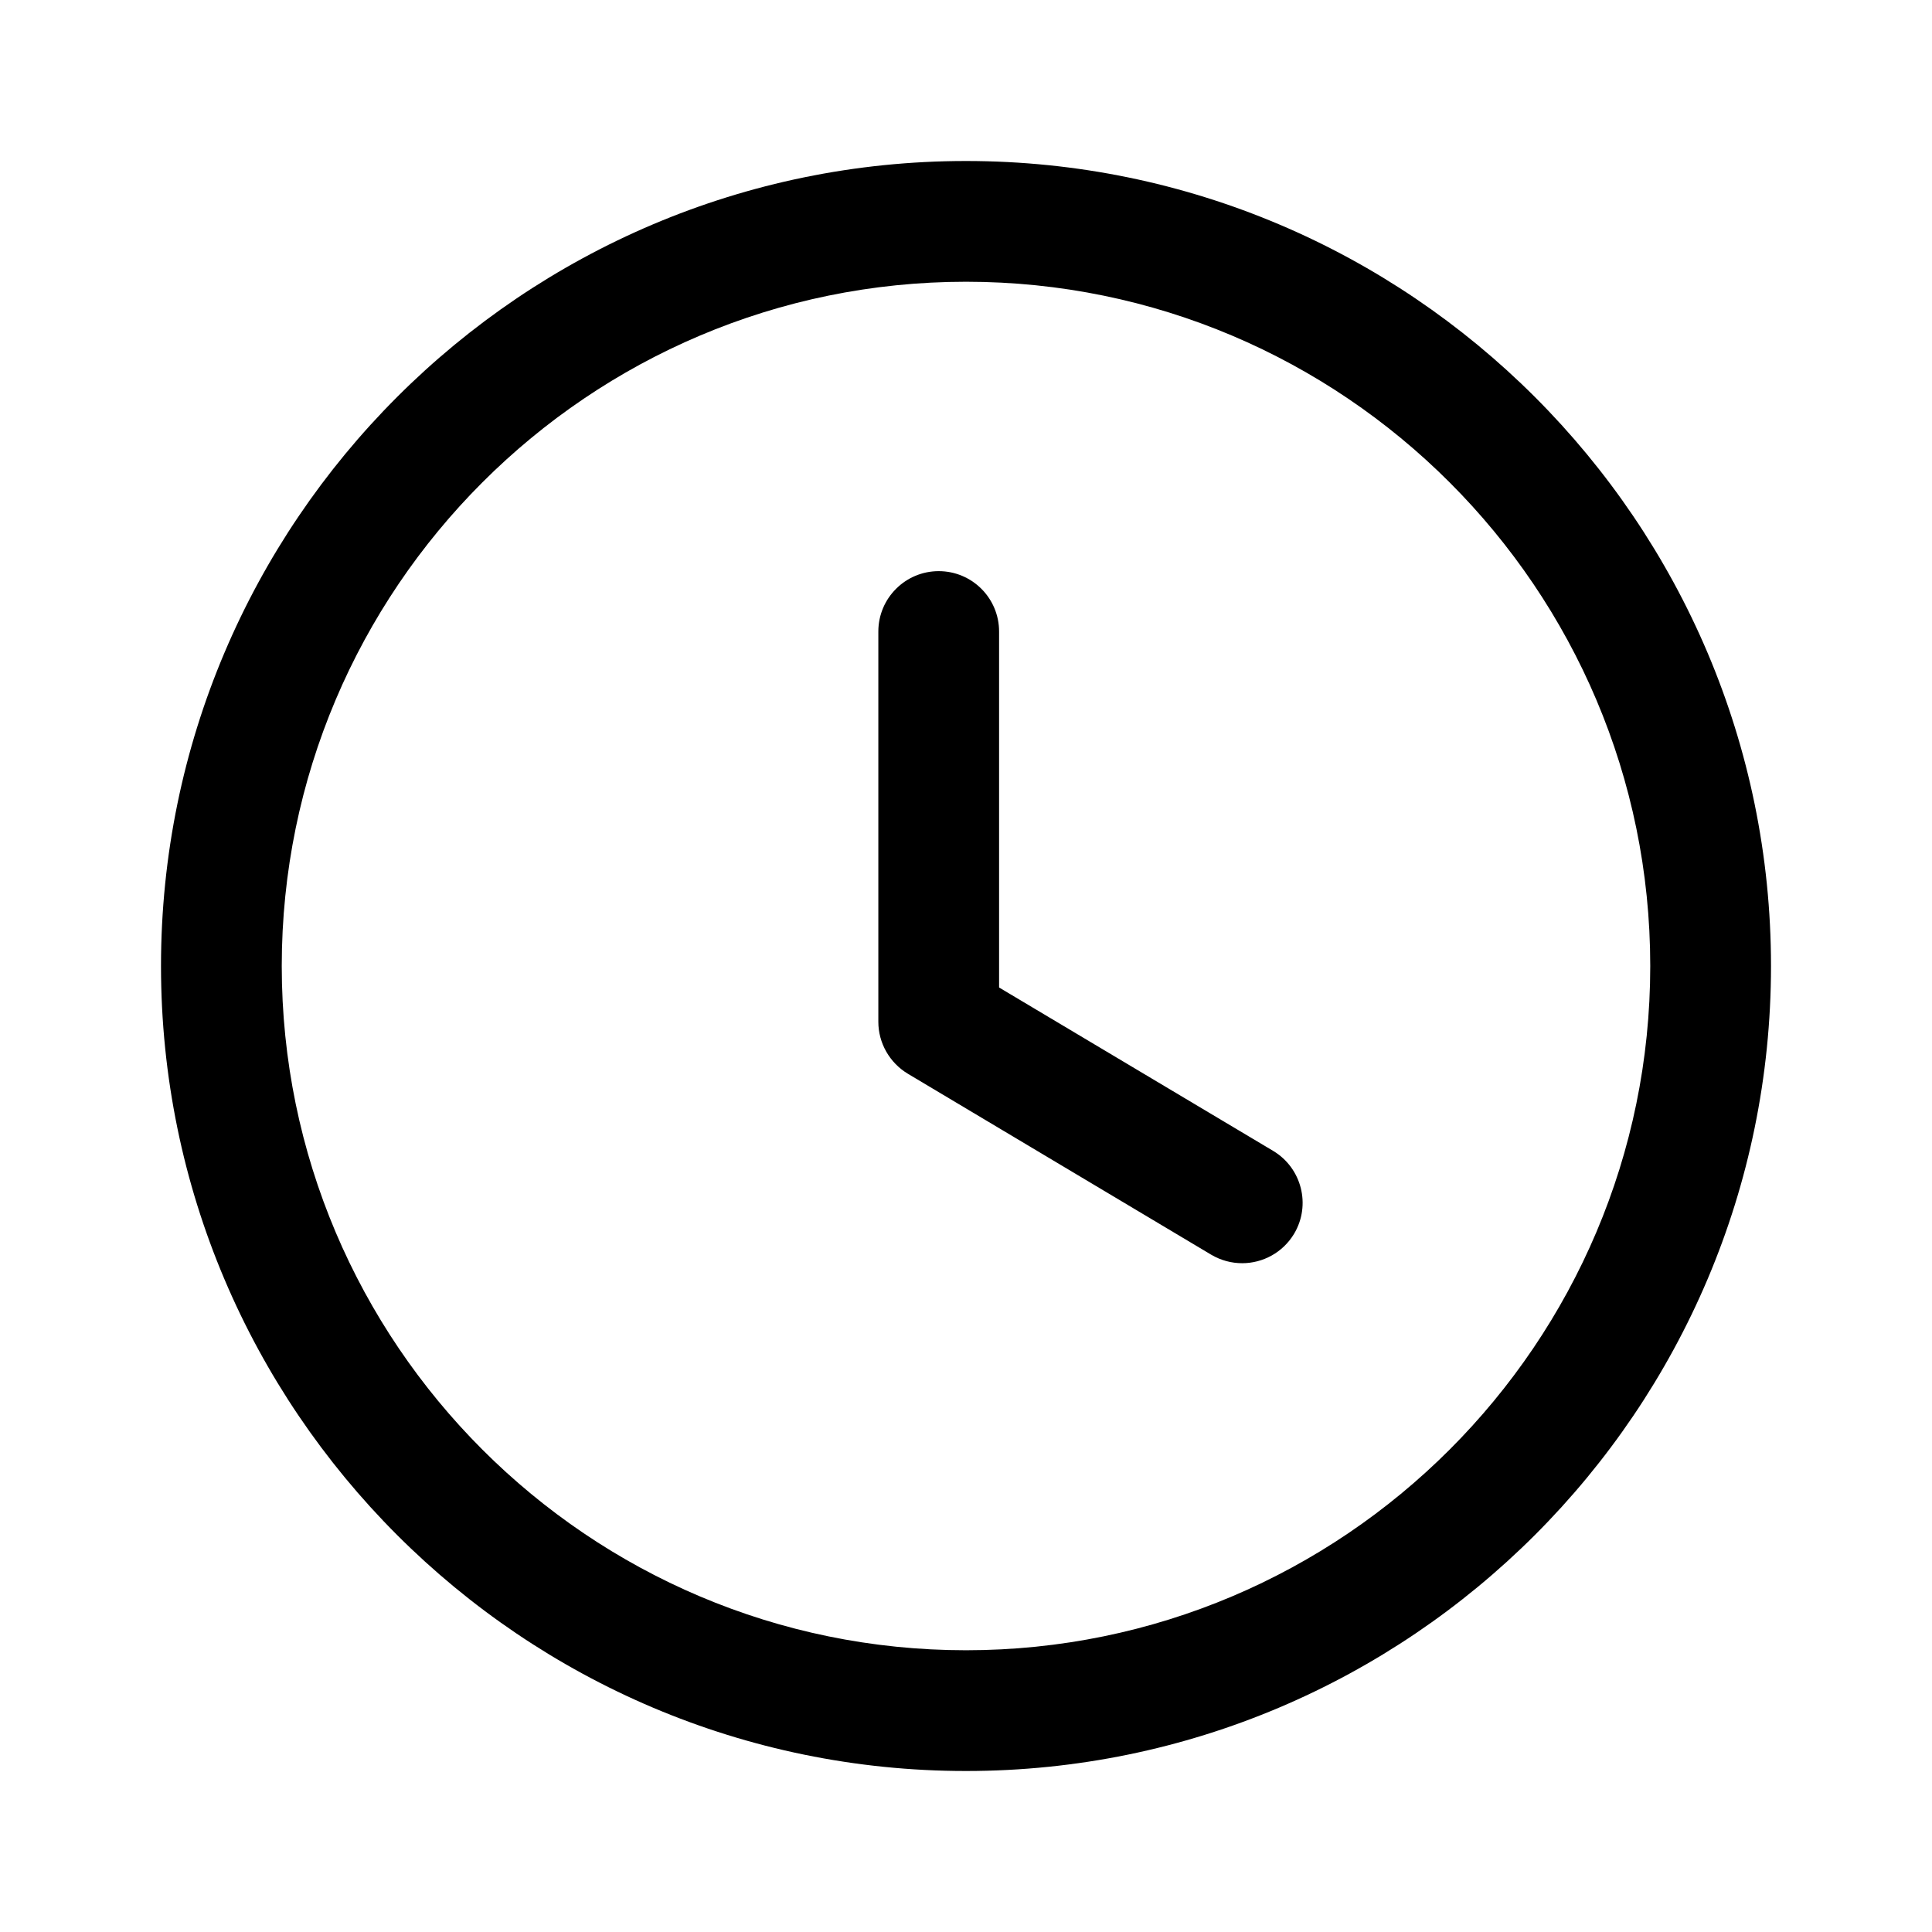
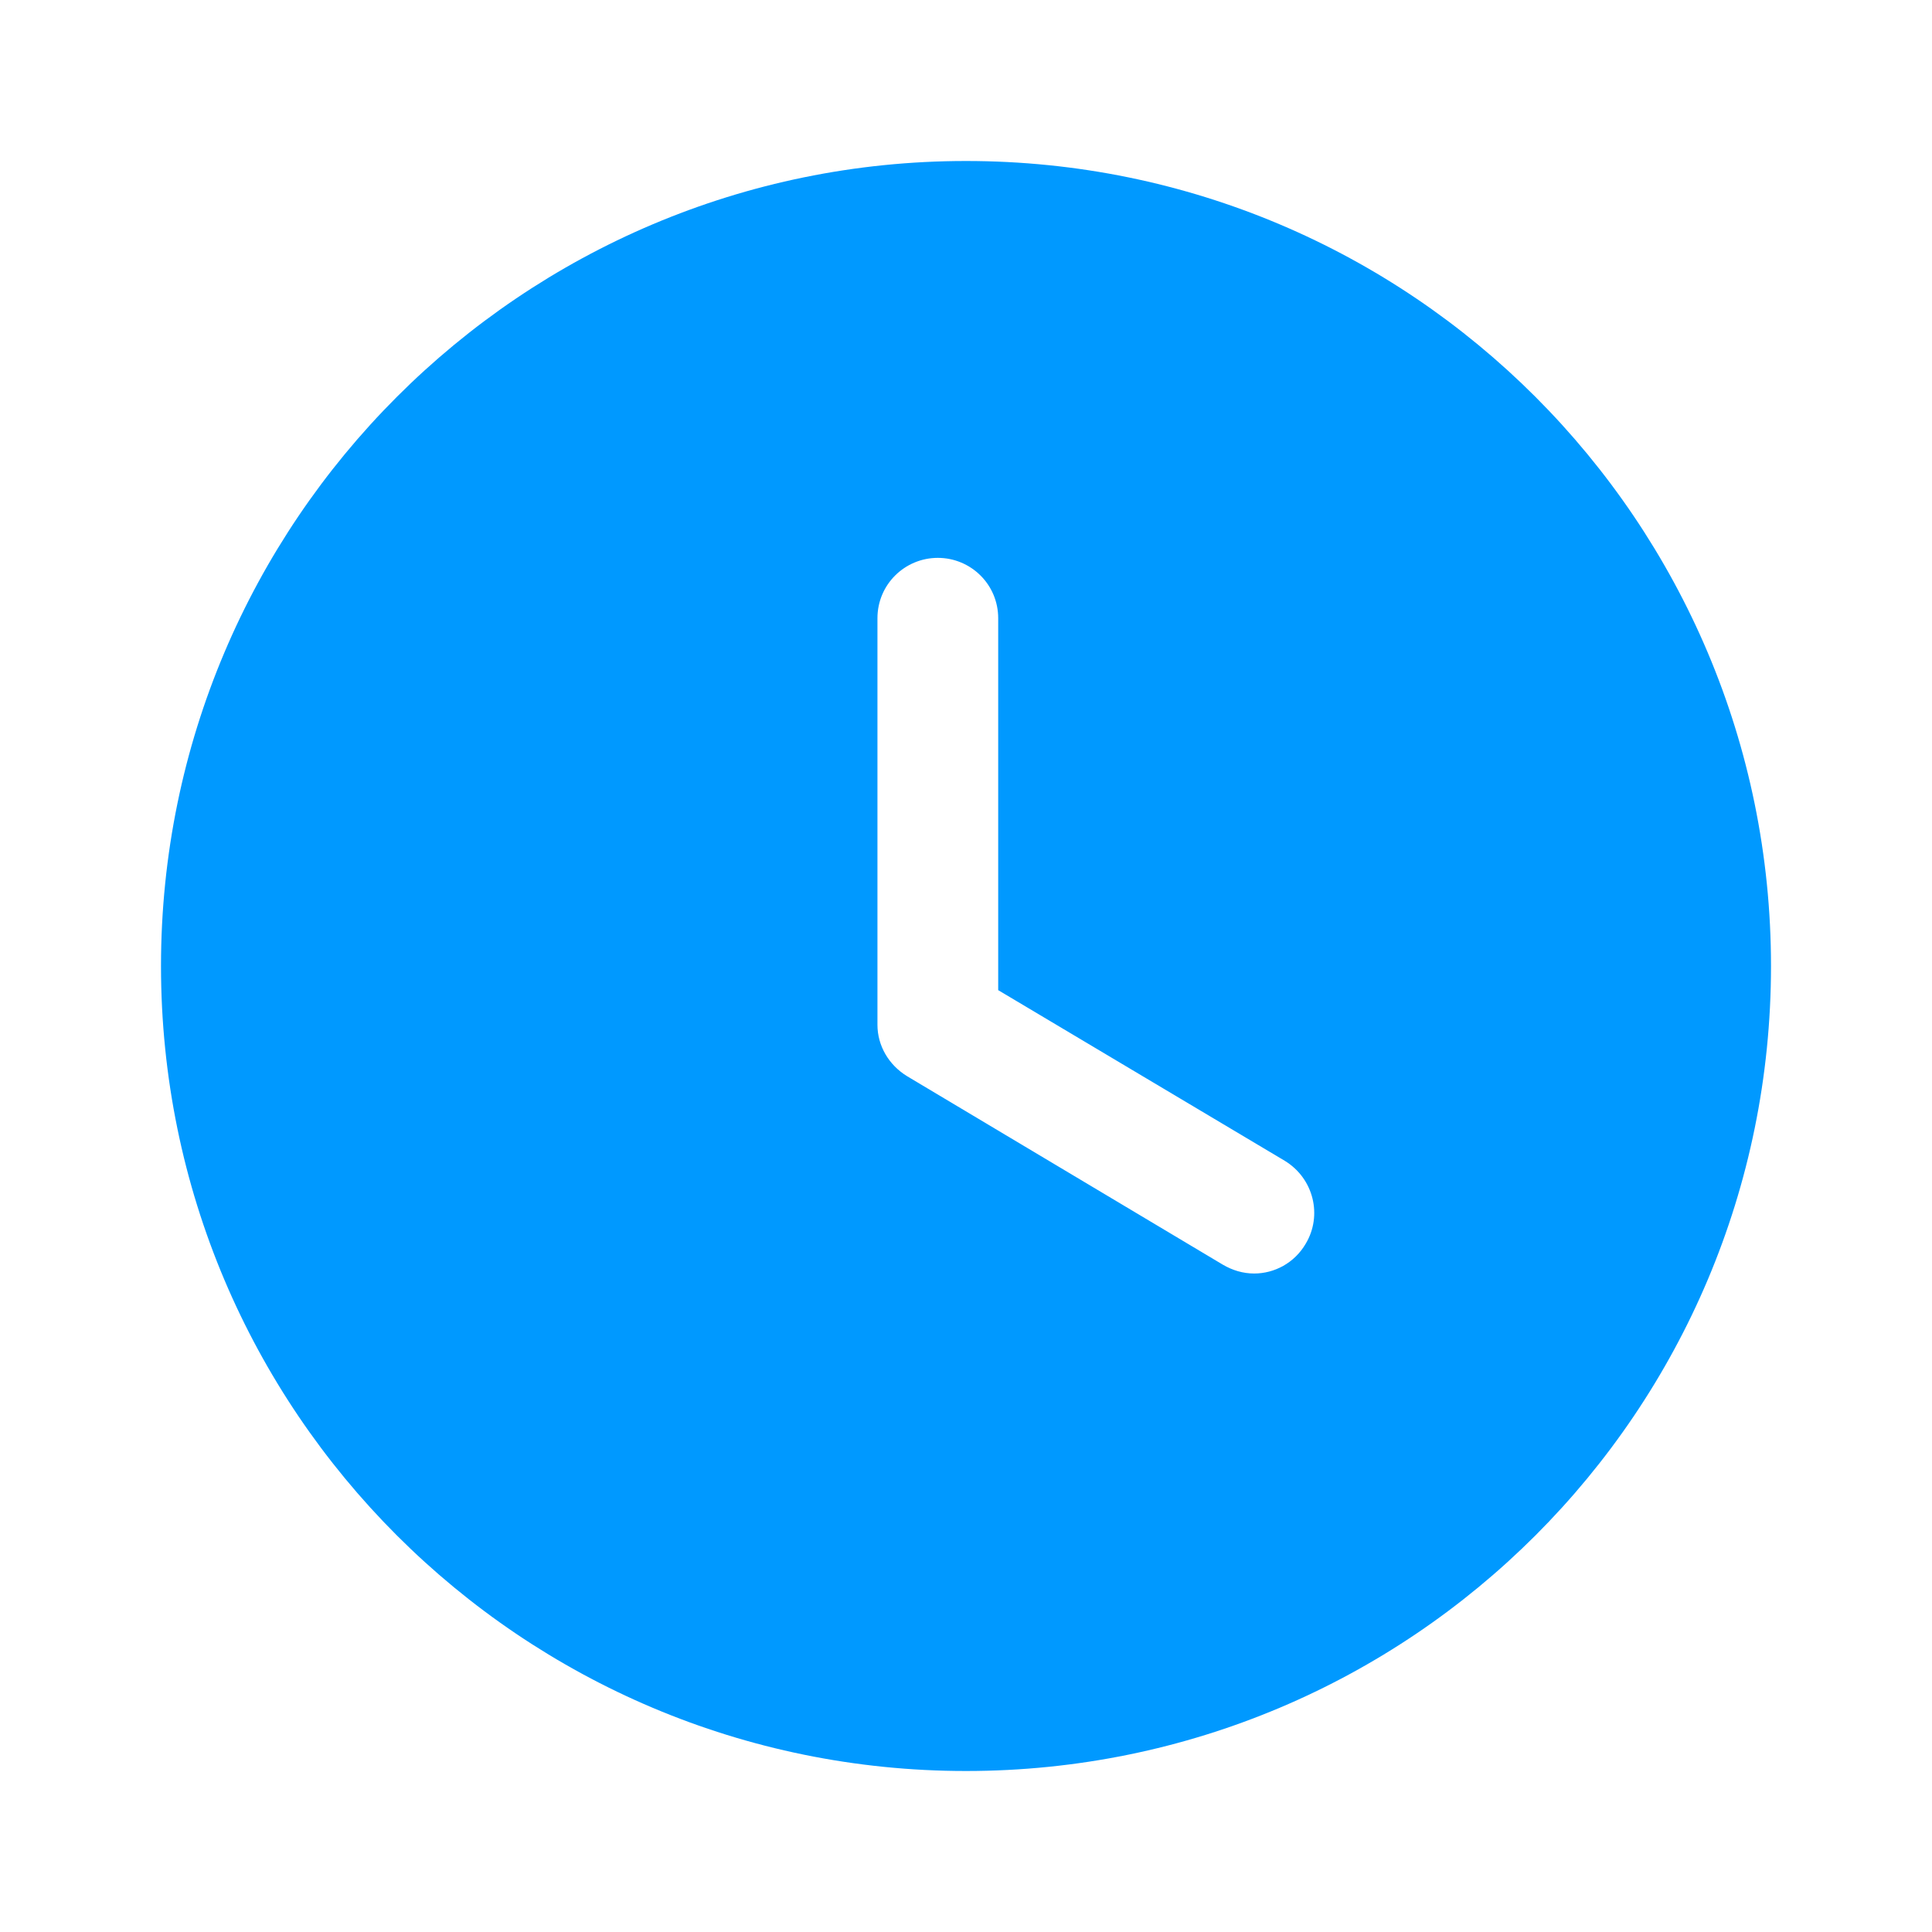
<svg xmlns="http://www.w3.org/2000/svg" width="24" height="24" viewBox="0 0 24 24" fill="none">
-   <path fill-rule="evenodd" clip-rule="evenodd" d="M12 2C17.514 2 22 6.486 22 12C22 17.514 17.514 22 12 22C6.486 22 2 17.514 2 12C2 6.486 6.486 2 12 2ZM12 3.5C7.313 3.5 3.5 7.313 3.5 12C3.5 16.687 7.313 20.5 12 20.5C16.687 20.5 20.5 16.687 20.5 12C20.5 7.313 16.687 3.5 12 3.5ZM11.661 7.095C12.076 7.095 12.411 7.431 12.411 7.845V12.267L15.816 14.297C16.171 14.51 16.288 14.97 16.076 15.326C15.935 15.561 15.686 15.692 15.431 15.692C15.3 15.692 15.168 15.658 15.047 15.587L11.277 13.338C11.051 13.202 10.911 12.957 10.911 12.693V7.845C10.911 7.431 11.247 7.095 11.661 7.095Z" fill="black" />
+   <path d="M12 2C17.53 2 22 6.48 22 12C22 17.53 17.53 22 12 22C6.48 22 2 17.53 2 12C2 6.48 6.48 2 12 2ZM11.65 6.93C11.24 6.93 10.9 7.26 10.9 7.68V12.73C10.9 12.99 11.04 13.23 11.27 13.37L15.19 15.71C15.31 15.78 15.44 15.82 15.58 15.82C15.83 15.82 16.08 15.69 16.22 15.45C16.43 15.1 16.32 14.64 15.96 14.42L12.4 12.3V7.68C12.4 7.26 12.06 6.93 11.65 6.93Z" fill="#0099FF" />
</svg>
